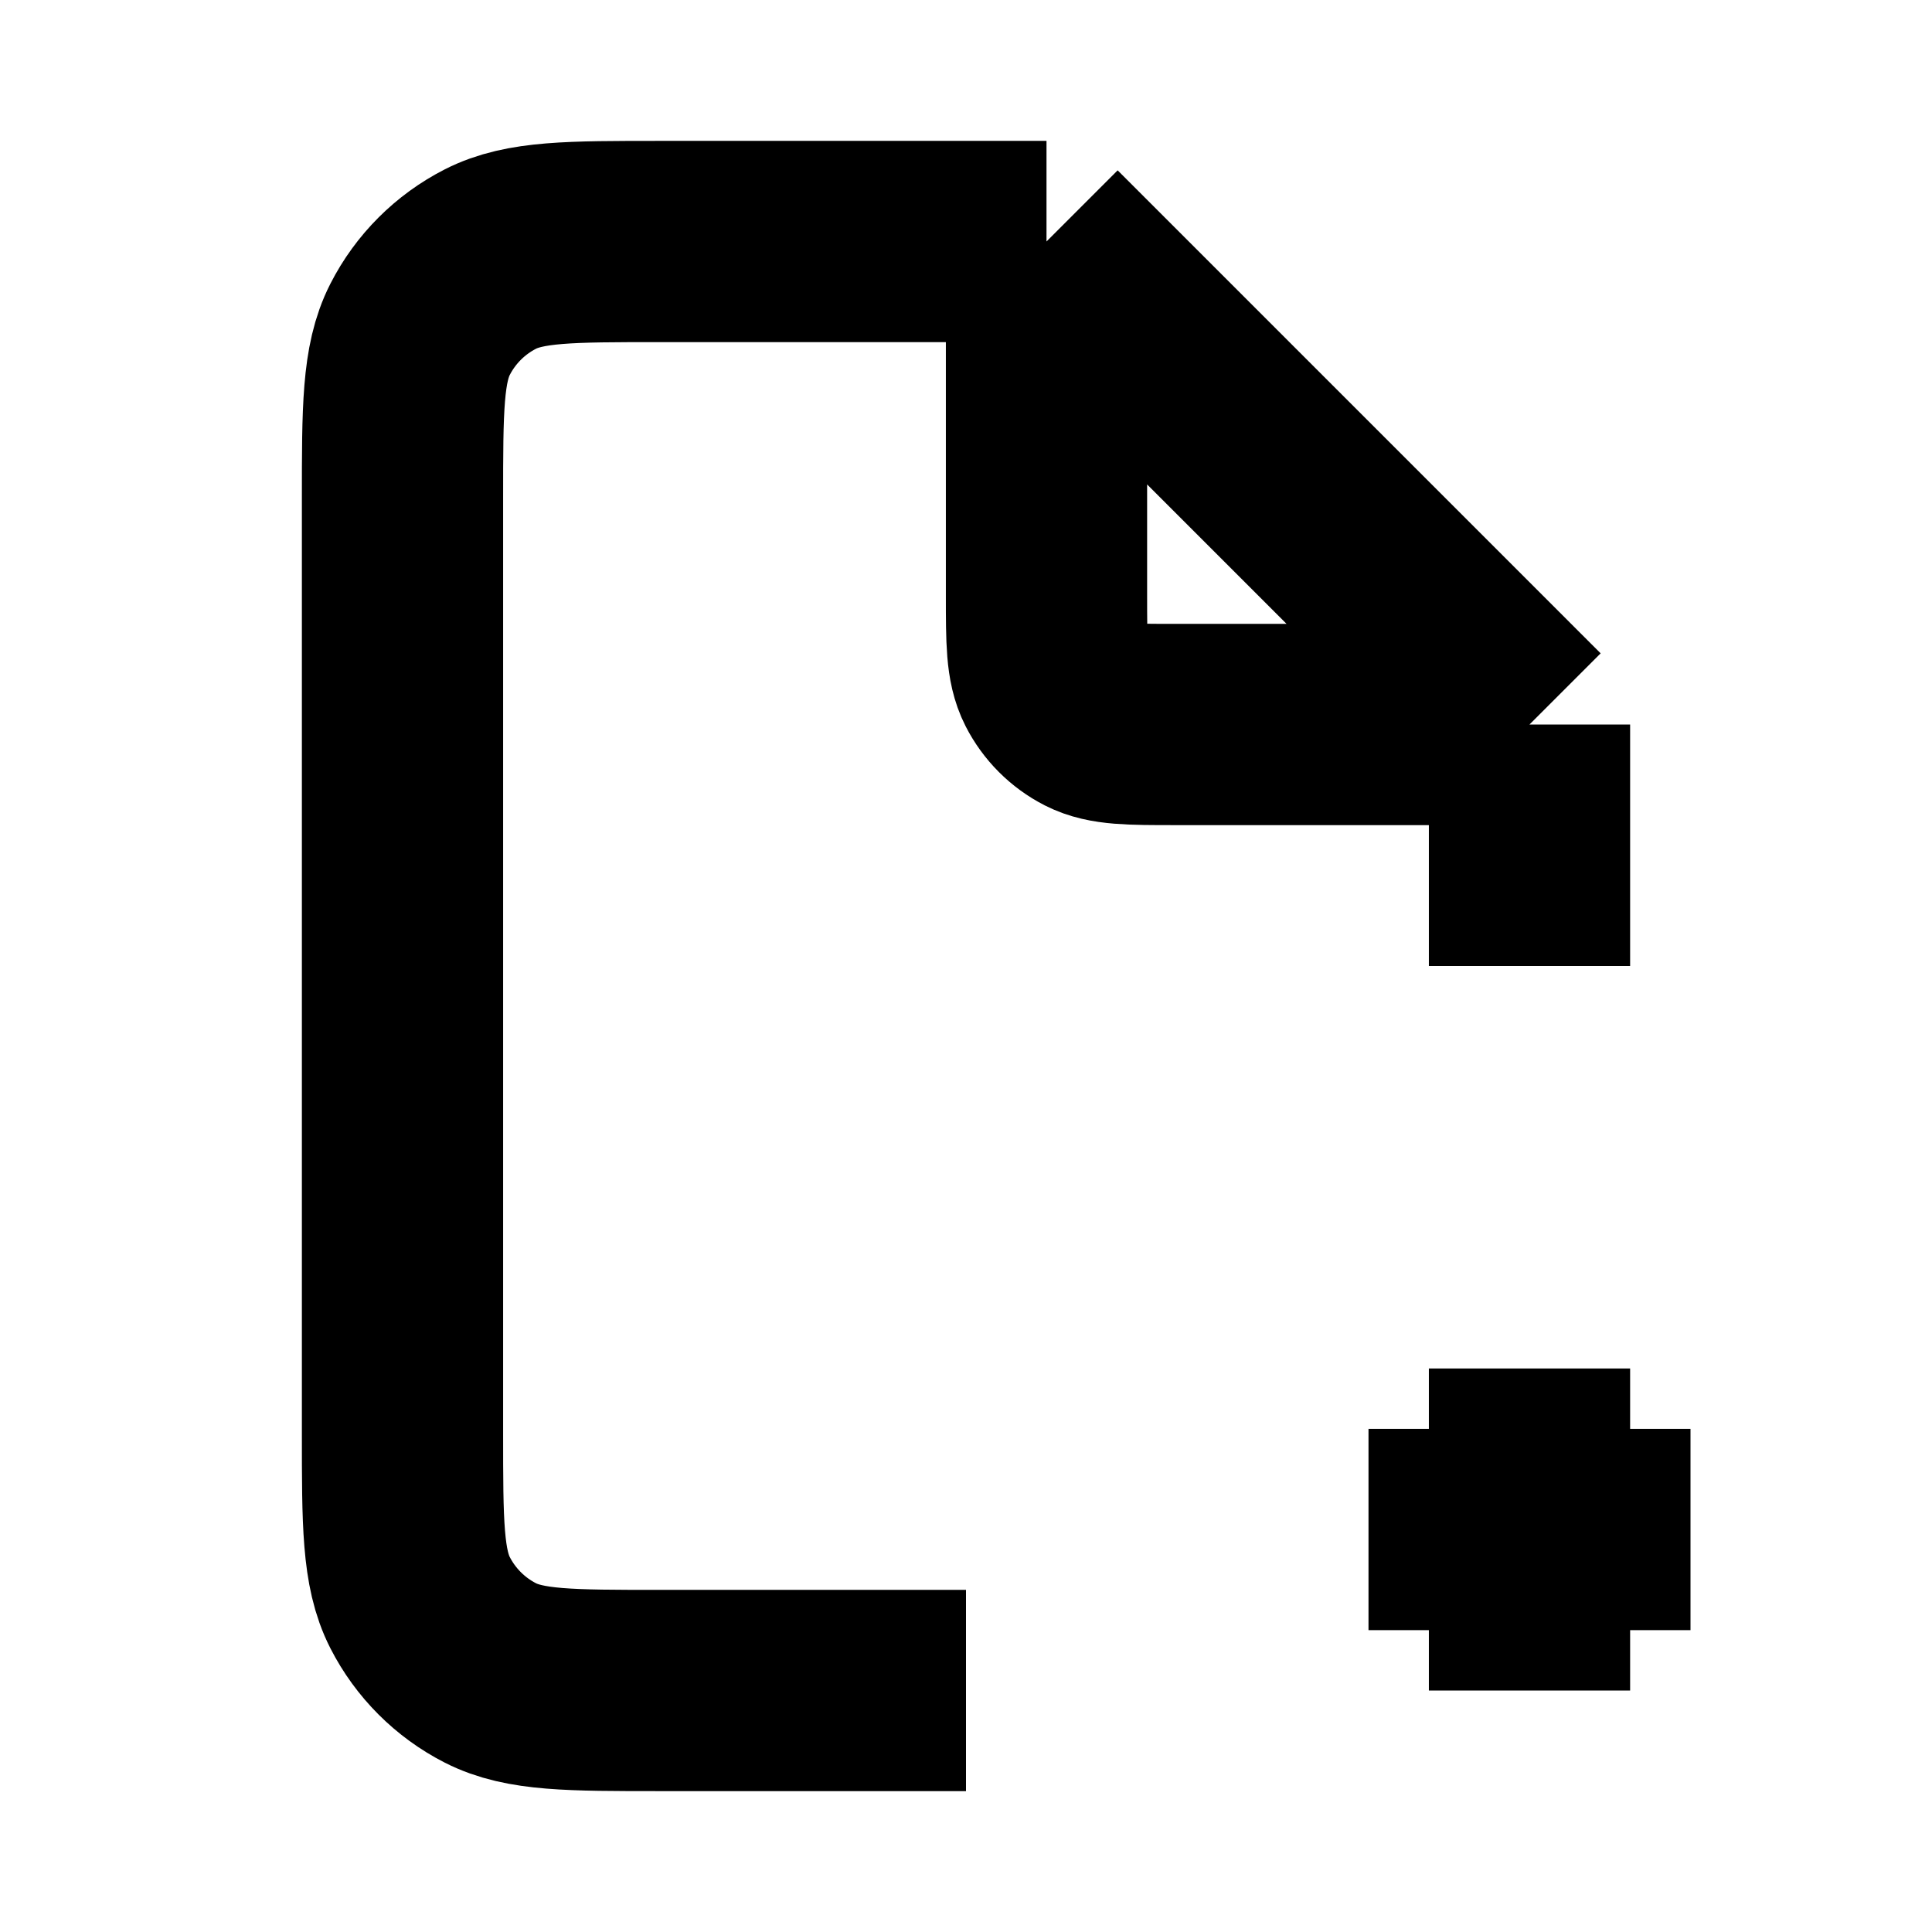
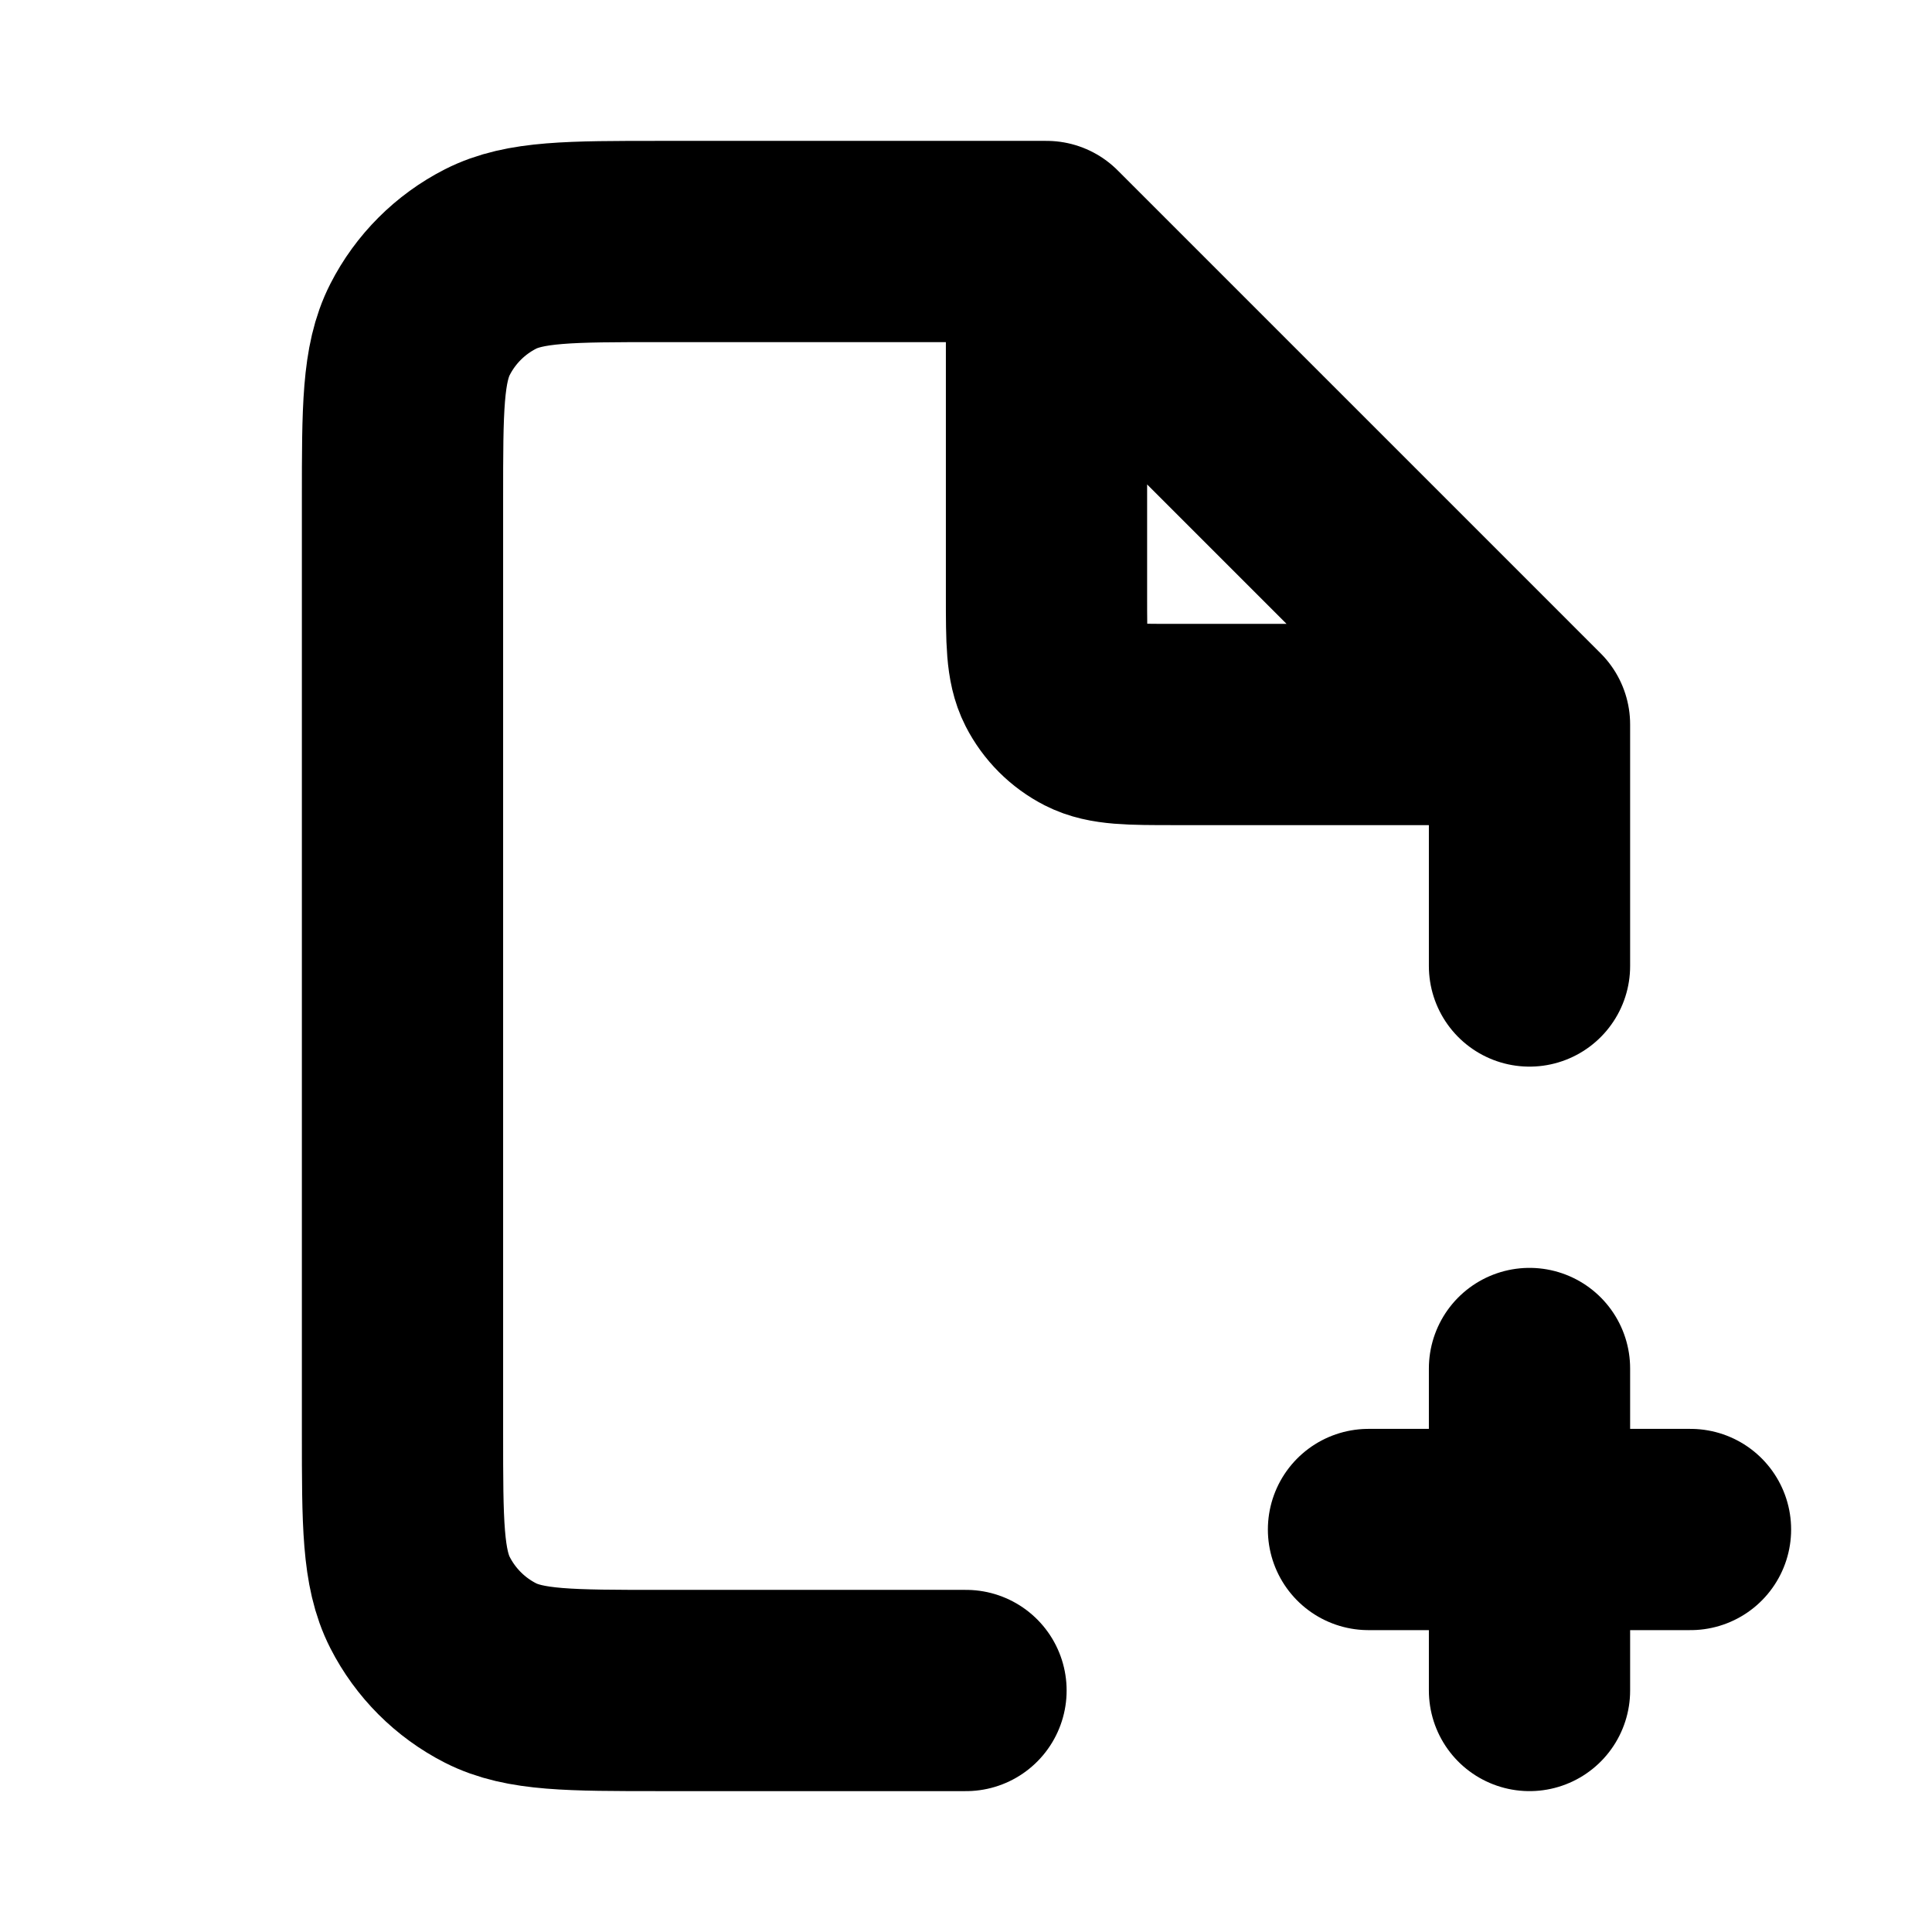
<svg xmlns="http://www.w3.org/2000/svg" width="30px" height="30px" viewBox="0 0 24 24" fill="none">
  <g id="SVGRepo_bgCarrier" strokeWidth="0" />
-   <g id="SVGRepo_tracerCarrier" strokeLinecap="round" strokeLinejoin="round" />
+   <g id="SVGRepo_tracerCarrier" stroke-linecap="round" stroke-linejoin="round" />
  <g id="SVGRepo_iconCarrier">
-     <path d="M13 3H8.2C7.08 3 6.52 3 6.092 3.218C5.716 3.41 5.41 3.716 5.218 4.092C5 4.52 5 5.08 5 6.2V17.8C5 18.92 5 19.48 5.218 19.908C5.41 20.284 5.716 20.59 6.092 20.782C6.52 21 7.08 21 8.2 21H12M13 3L19 9M13 3V7.4C13 7.96 13 8.24 13.109 8.454C13.205 8.642 13.358 8.795 13.546 8.891C13.76 9 14.04 9 14.6 9H19M19 9V12M17 19H21M19 17V21" stroke="#000000" stroke-width="2.5" strokeLinecap="round" strokeLinejoin="round" />
+     <path d="M13 3H8.2C7.08 3 6.52 3 6.092 3.218C5.716 3.41 5.41 3.716 5.218 4.092C5 4.52 5 5.08 5 6.2V17.8C5 18.92 5 19.48 5.218 19.908C5.41 20.284 5.716 20.59 6.092 20.782C6.52 21 7.08 21 8.2 21H12M13 3L19 9M13 3V7.4C13 7.96 13 8.24 13.109 8.454C13.205 8.642 13.358 8.795 13.546 8.891C13.76 9 14.04 9 14.6 9H19M19 9V12M17 19H21M19 17V21" stroke="#000000" stroke-width="2.5" stroke-linecap="round" stroke-linejoin="round" />
  </g>
</svg>
